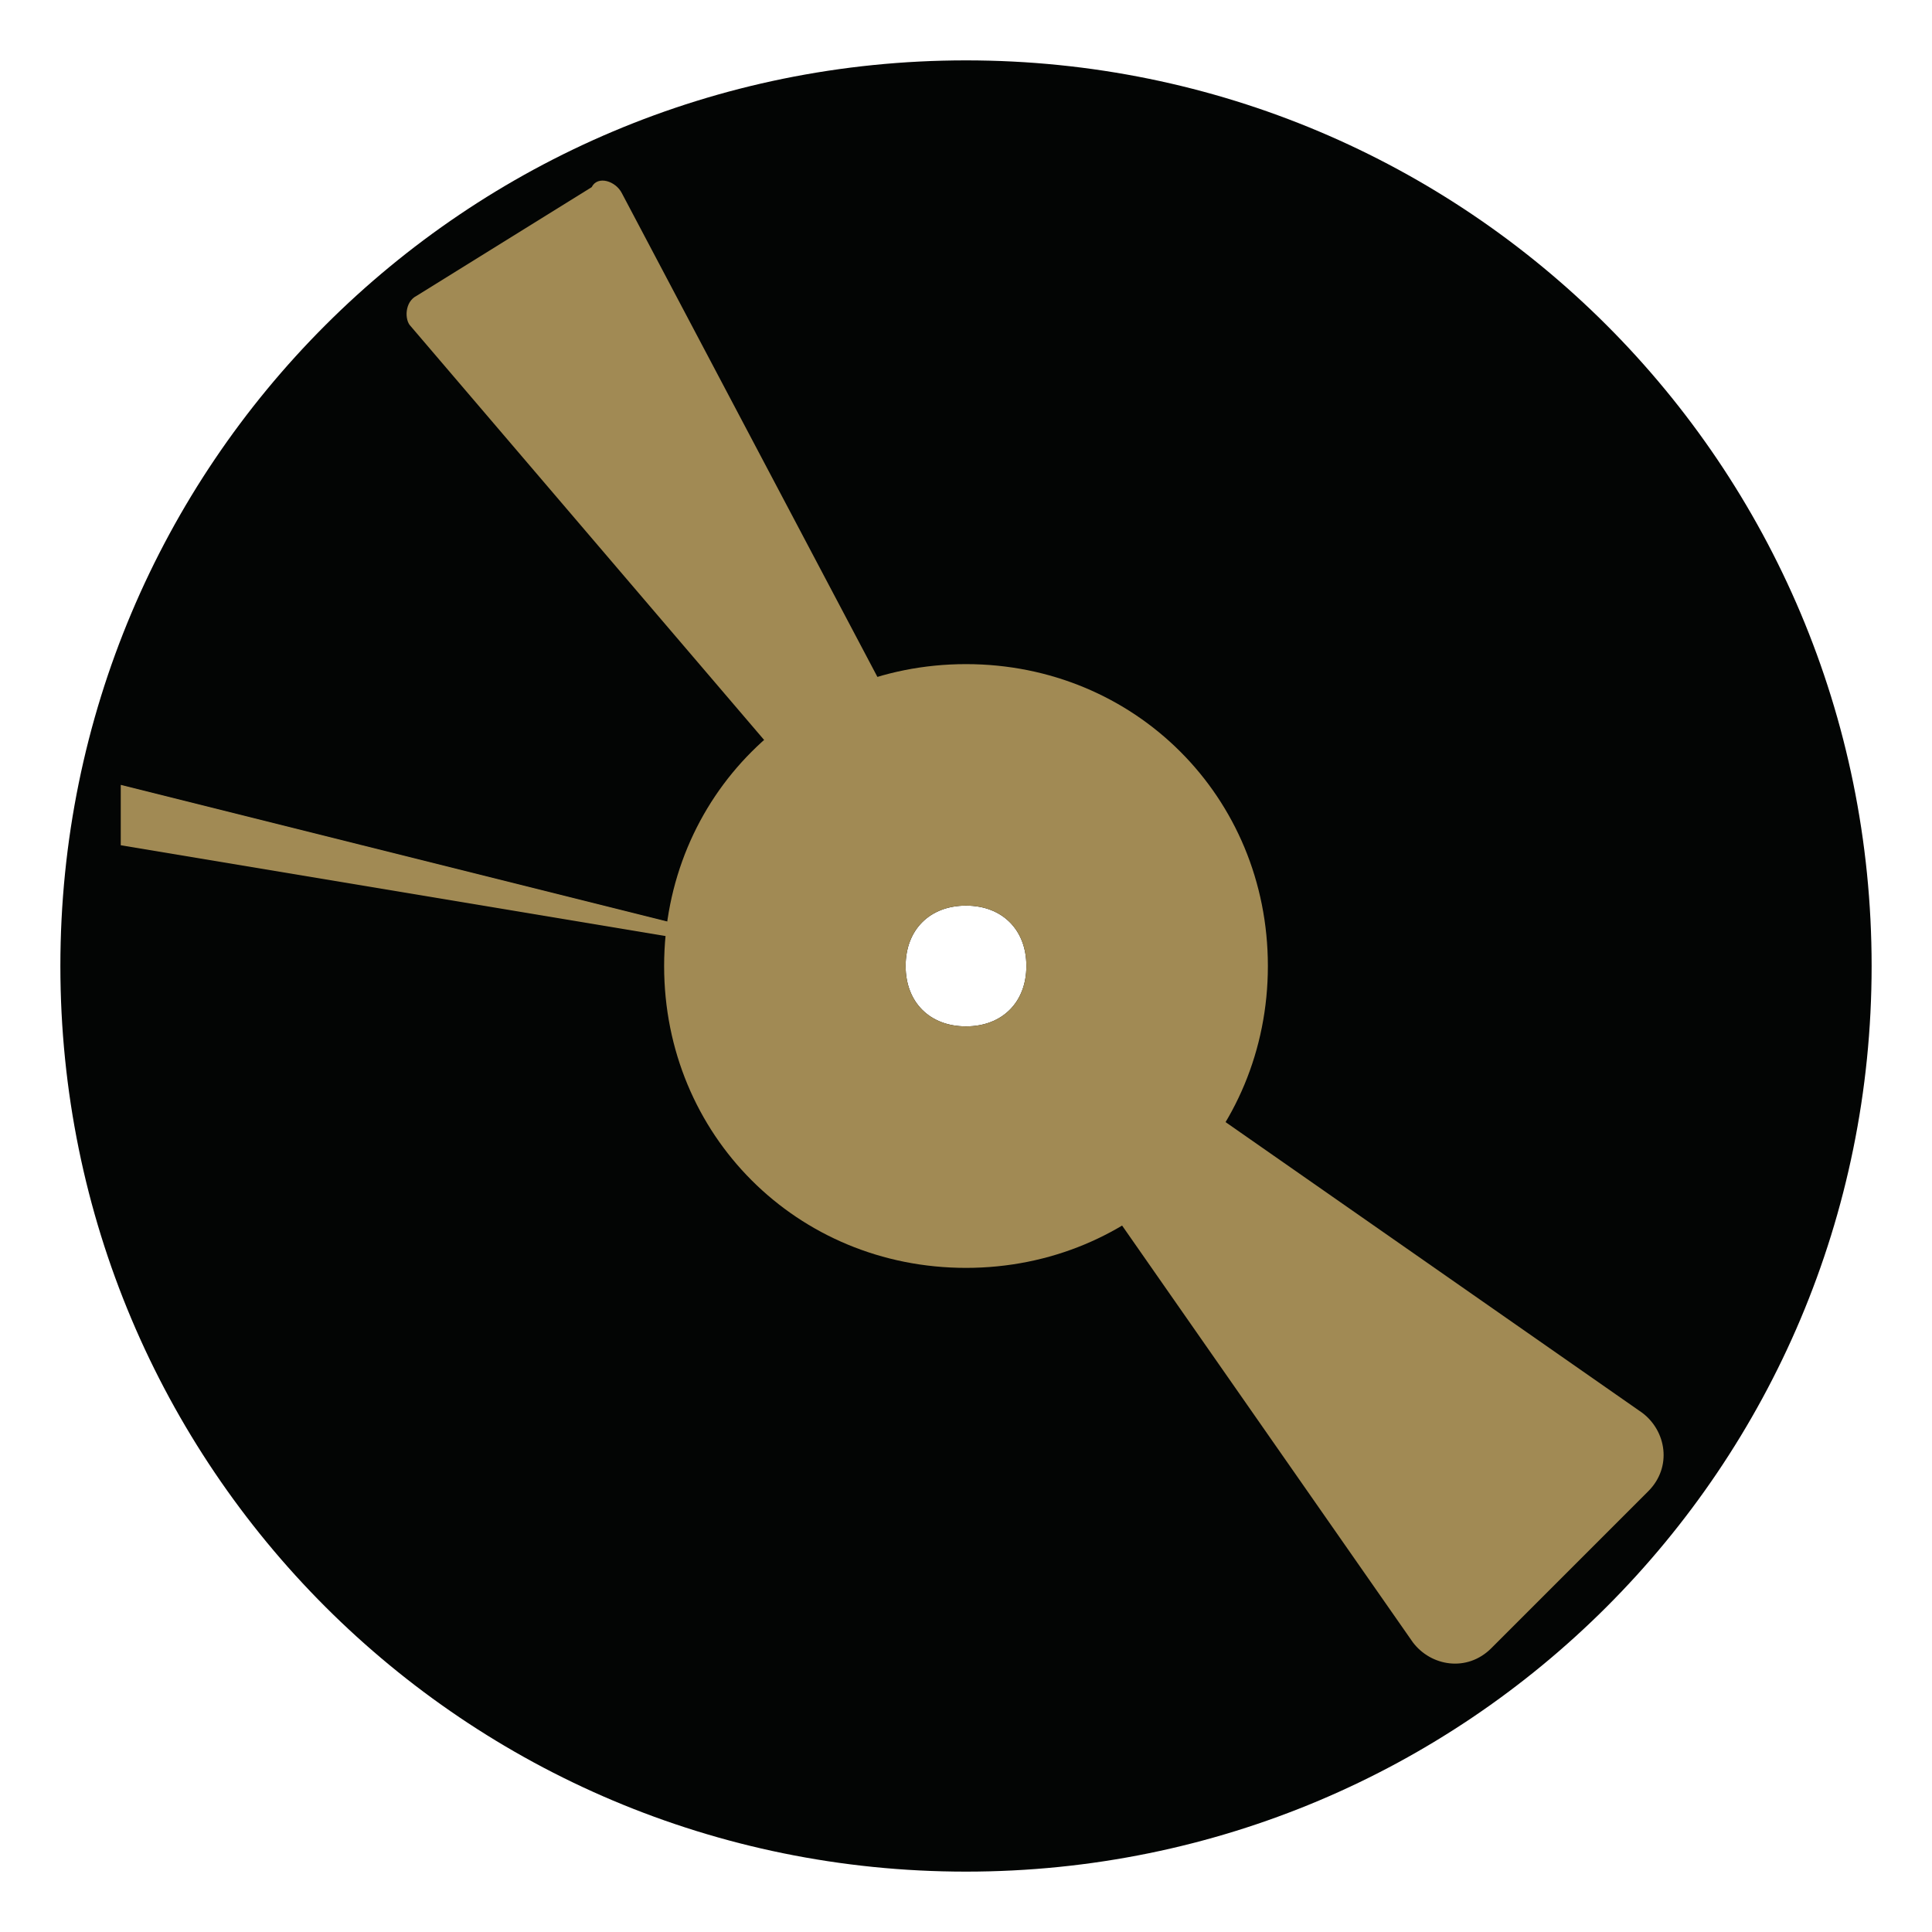
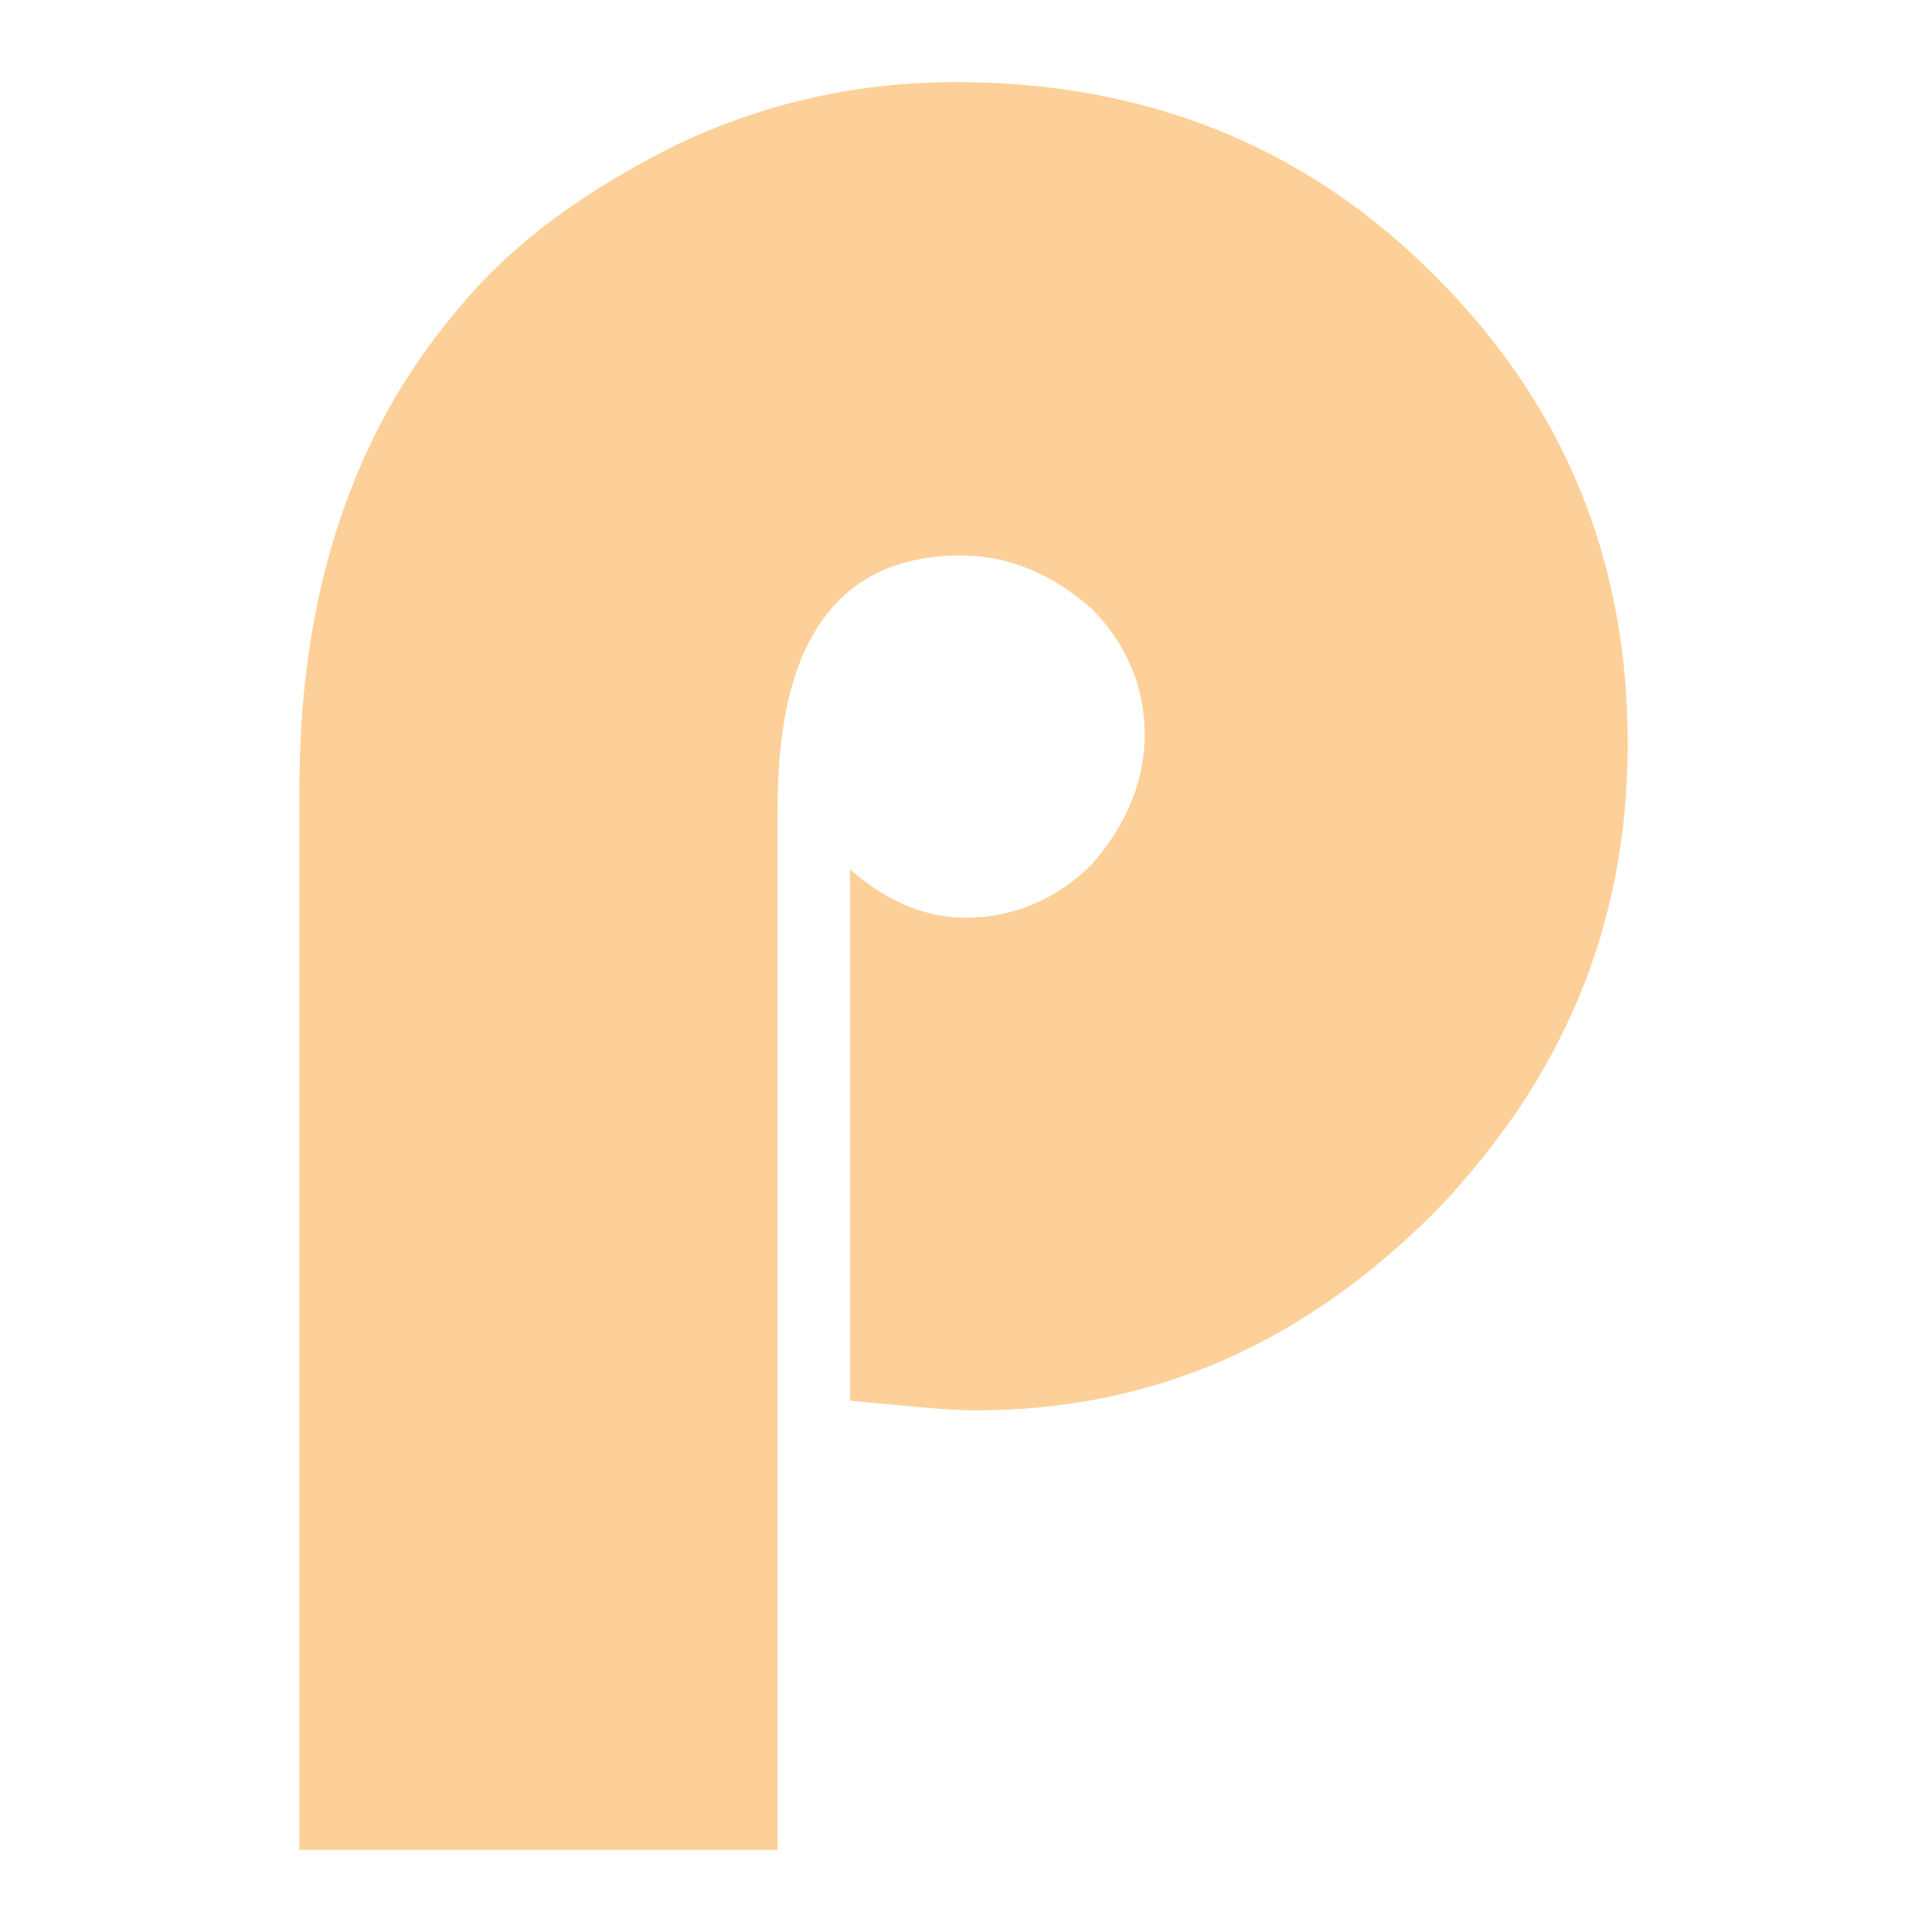
- <svg xmlns="http://www.w3.org/2000/svg" version="1.1" x="0px" y="0px" viewBox="0 0 32 32" style="enable-background:new 0 0 32 32;" xml:space="preserve">
+ <svg xmlns="http://www.w3.org/2000/svg" version="1.1" id="Calque_1" x="0px" y="0px" viewBox="0 0 40 40" style="enable-background:new 0 0 40 40;" xml:space="preserve">
  <style type="text/css">
- 	.st0{fill:#030504;}
- 	.st1{fill:#A18A54;}
+ 	.st0{fill:#FCD098;}
</style>
-   <g id="Calque_1">
-     <g>
-       <path class="st0" d="M16,15c0.6,0,1,0.4,1,1c0,0.6-0.4,1-1,1c-0.6,0-1-0.4-1-1C15,15.4,15.4,15,16,15 M16,1C7.7,1,1,7.7,1,16    s6.7,15,15,15s15-6.7,15-15S24.3,1,16,1L16,1z" />
-     </g>
-   </g>
-   <g id="Calque_2">
-     <g>
-       <path class="st1" d="M16,15c0.6,0,1,0.4,1,1c0,0.6-0.4,1-1,1c-0.6,0-1-0.4-1-1C15,15.4,15.4,15,16,15 M16,11c-2.8,0-5,2.2-5,5    s2.2,5,5,5s5-2.2,5-5S18.8,11,16,11L16,11z" />
-     </g>
-   </g>
-   <g id="Calque_3">
-     <path class="st1" d="M6.9,4.9C6.7,5,6.7,5.3,6.8,5.4L15,15l0.8-0.8c0.1-0.1,0.1-0.3,0.1-0.4L10.3,3.2C10.2,3,9.9,2.9,9.8,3.1   L6.9,4.9z" />
-     <path class="st1" d="M23.4,27.2l-6-8.6c-0.2-0.3-0.2-0.8,0.1-1.1l0,0c0.3-0.3,0.7-0.3,1.1-0.1l8.6,6c0.4,0.3,0.5,0.9,0.1,1.3   l-2.6,2.6C24.3,27.7,23.7,27.6,23.4,27.2z" />
-     <polygon class="st1" points="14,16 2,13 2,14  " />
+   <g>
+     <path class="st0" d="M16.1,38.3H6.2V16.3c0-4,1.1-7.3,3.2-9.8C10.6,5,12.2,3.9,14,3c1.9-0.9,3.8-1.3,5.8-1.3c3.9,0,7.2,1.3,9.9,4   s4,5.9,4,9.7c0,3.7-1.3,6.9-4,9.7c-2.7,2.7-5.8,4.1-9.5,4.1c-0.6,0-1.5-0.1-2.6-0.2V18c0.8,0.7,1.6,1,2.4,1c1,0,1.9-0.4,2.6-1.1   c0.7-0.8,1.1-1.7,1.1-2.7c0-1-0.4-1.9-1.1-2.6c-0.8-0.7-1.7-1.1-2.7-1.1c-2.5,0-3.8,1.7-3.8,5.2V38.3z" />
  </g>
</svg>
